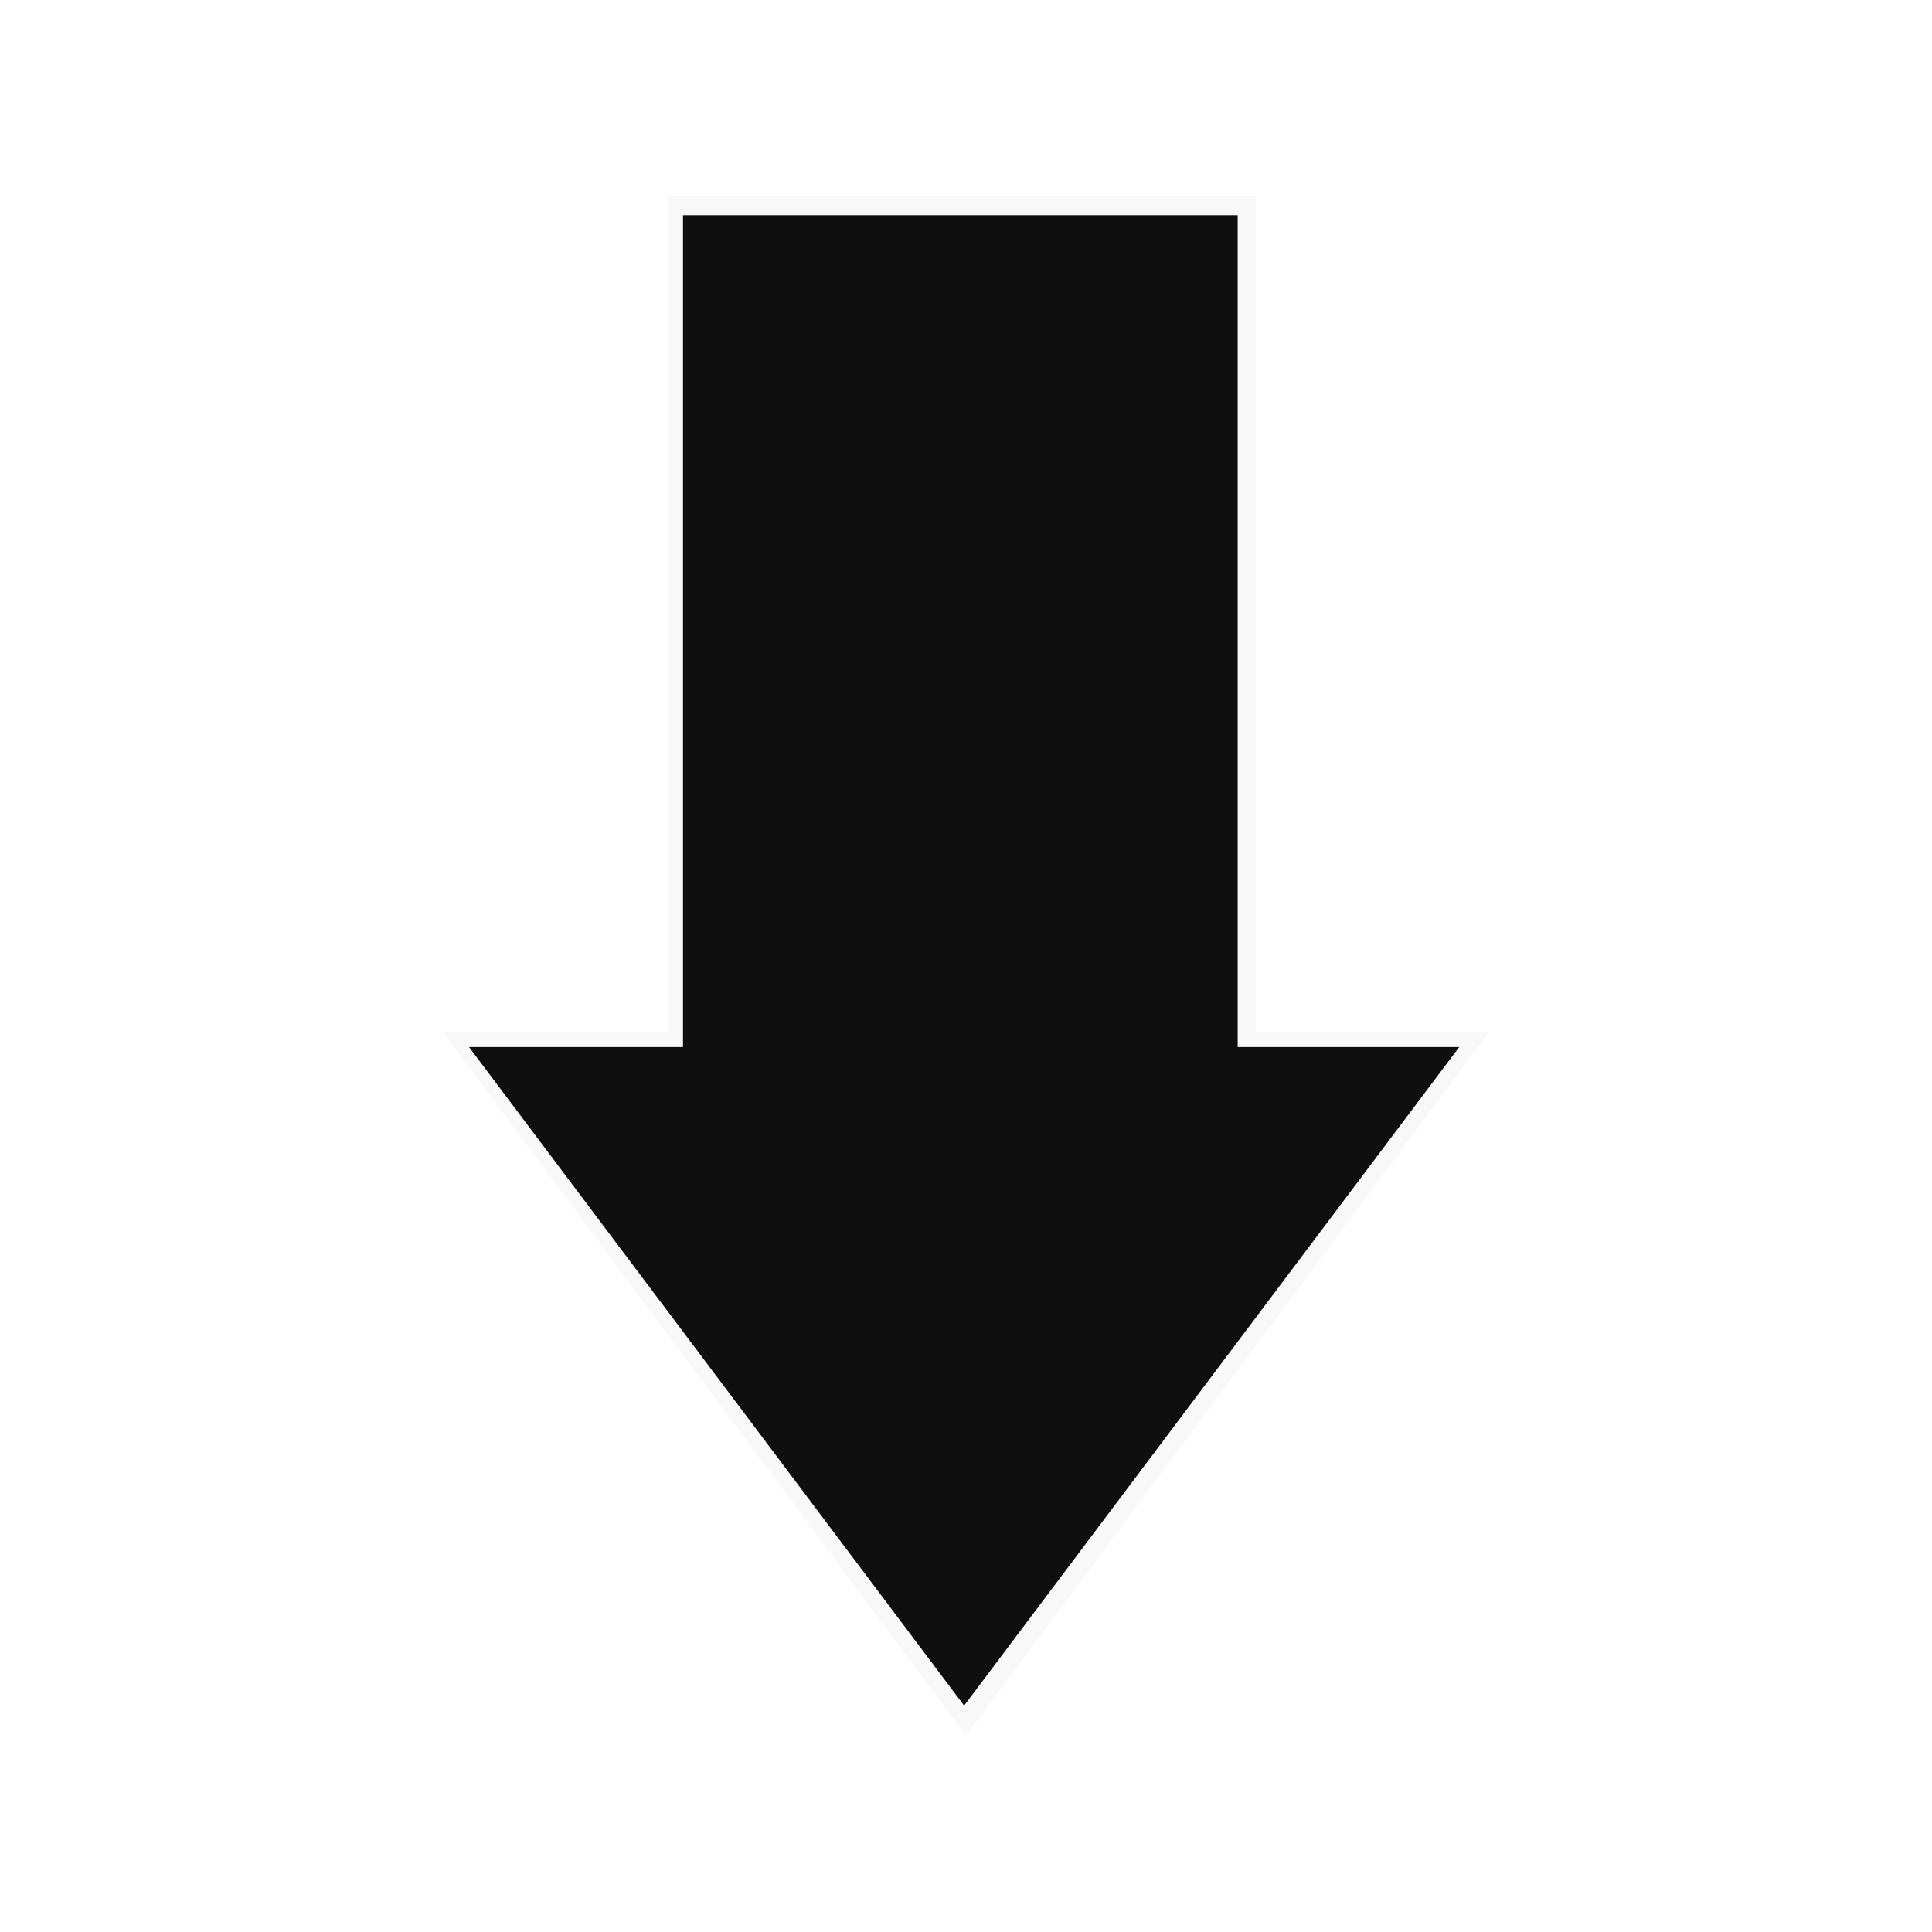
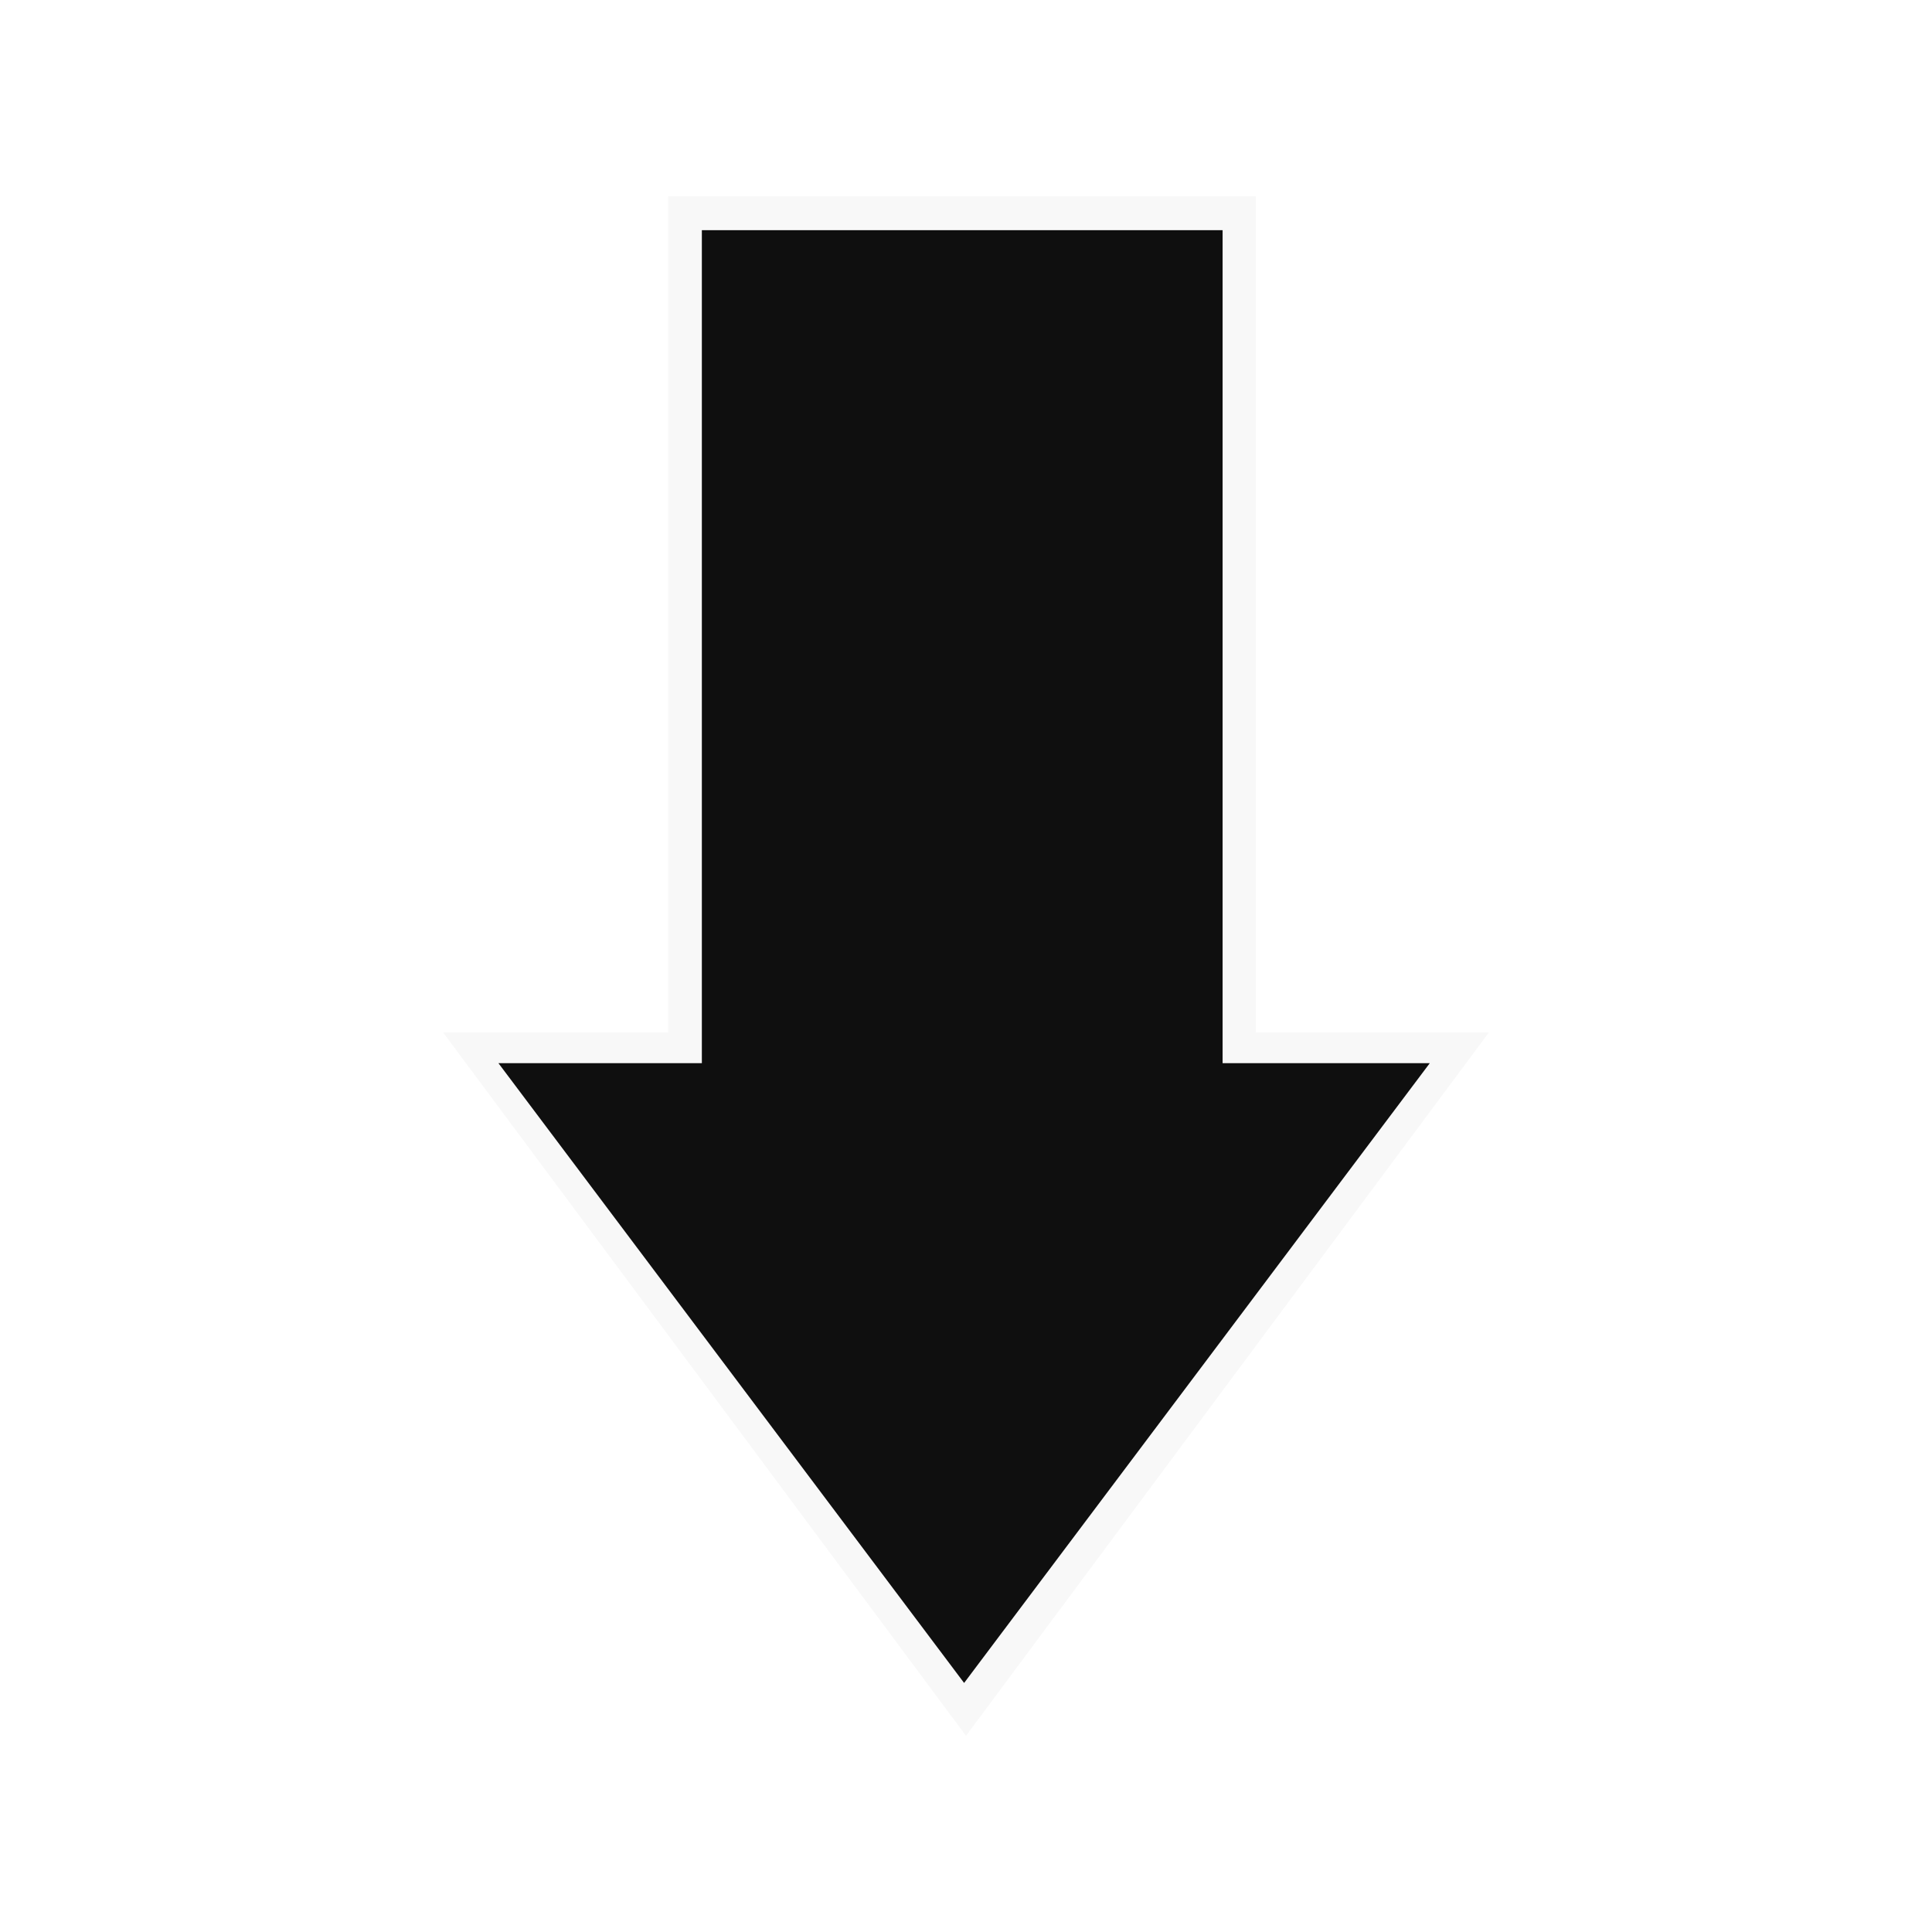
<svg xmlns="http://www.w3.org/2000/svg" width="512" height="512" viewBox="0 0 512 512" fill="none">
  <path d="M256 460L117.436 273.618L394.564 273.618L256 460Z" fill="#F8F8F8" />
-   <rect x="332.8" y="52" width="222.545" height="155.733" transform="rotate(90 332.8 52)" fill="#F8F8F8" />
-   <path d="M255.5 452L124.297 277.482L386.703 277.482L255.5 452Z" fill="#0F0F0F" />
-   <rect x="328" y="57" width="221" height="147" transform="rotate(90 328 57)" fill="#0F0F0F" />
+   <path d="M332.8 52L332.8 274.545L177.066 274.545L177.066 52L332.8 52Z" fill="#F8F8F8" />
+   <path d="M255.5 446L132.091 281.75L378.908 281.75L255.5 446Z" fill="#0F0F0F" />
+   <path d="M324 61L324 289L186 289L186 61L324 61Z" fill="#0F0F0F" />
</svg>
